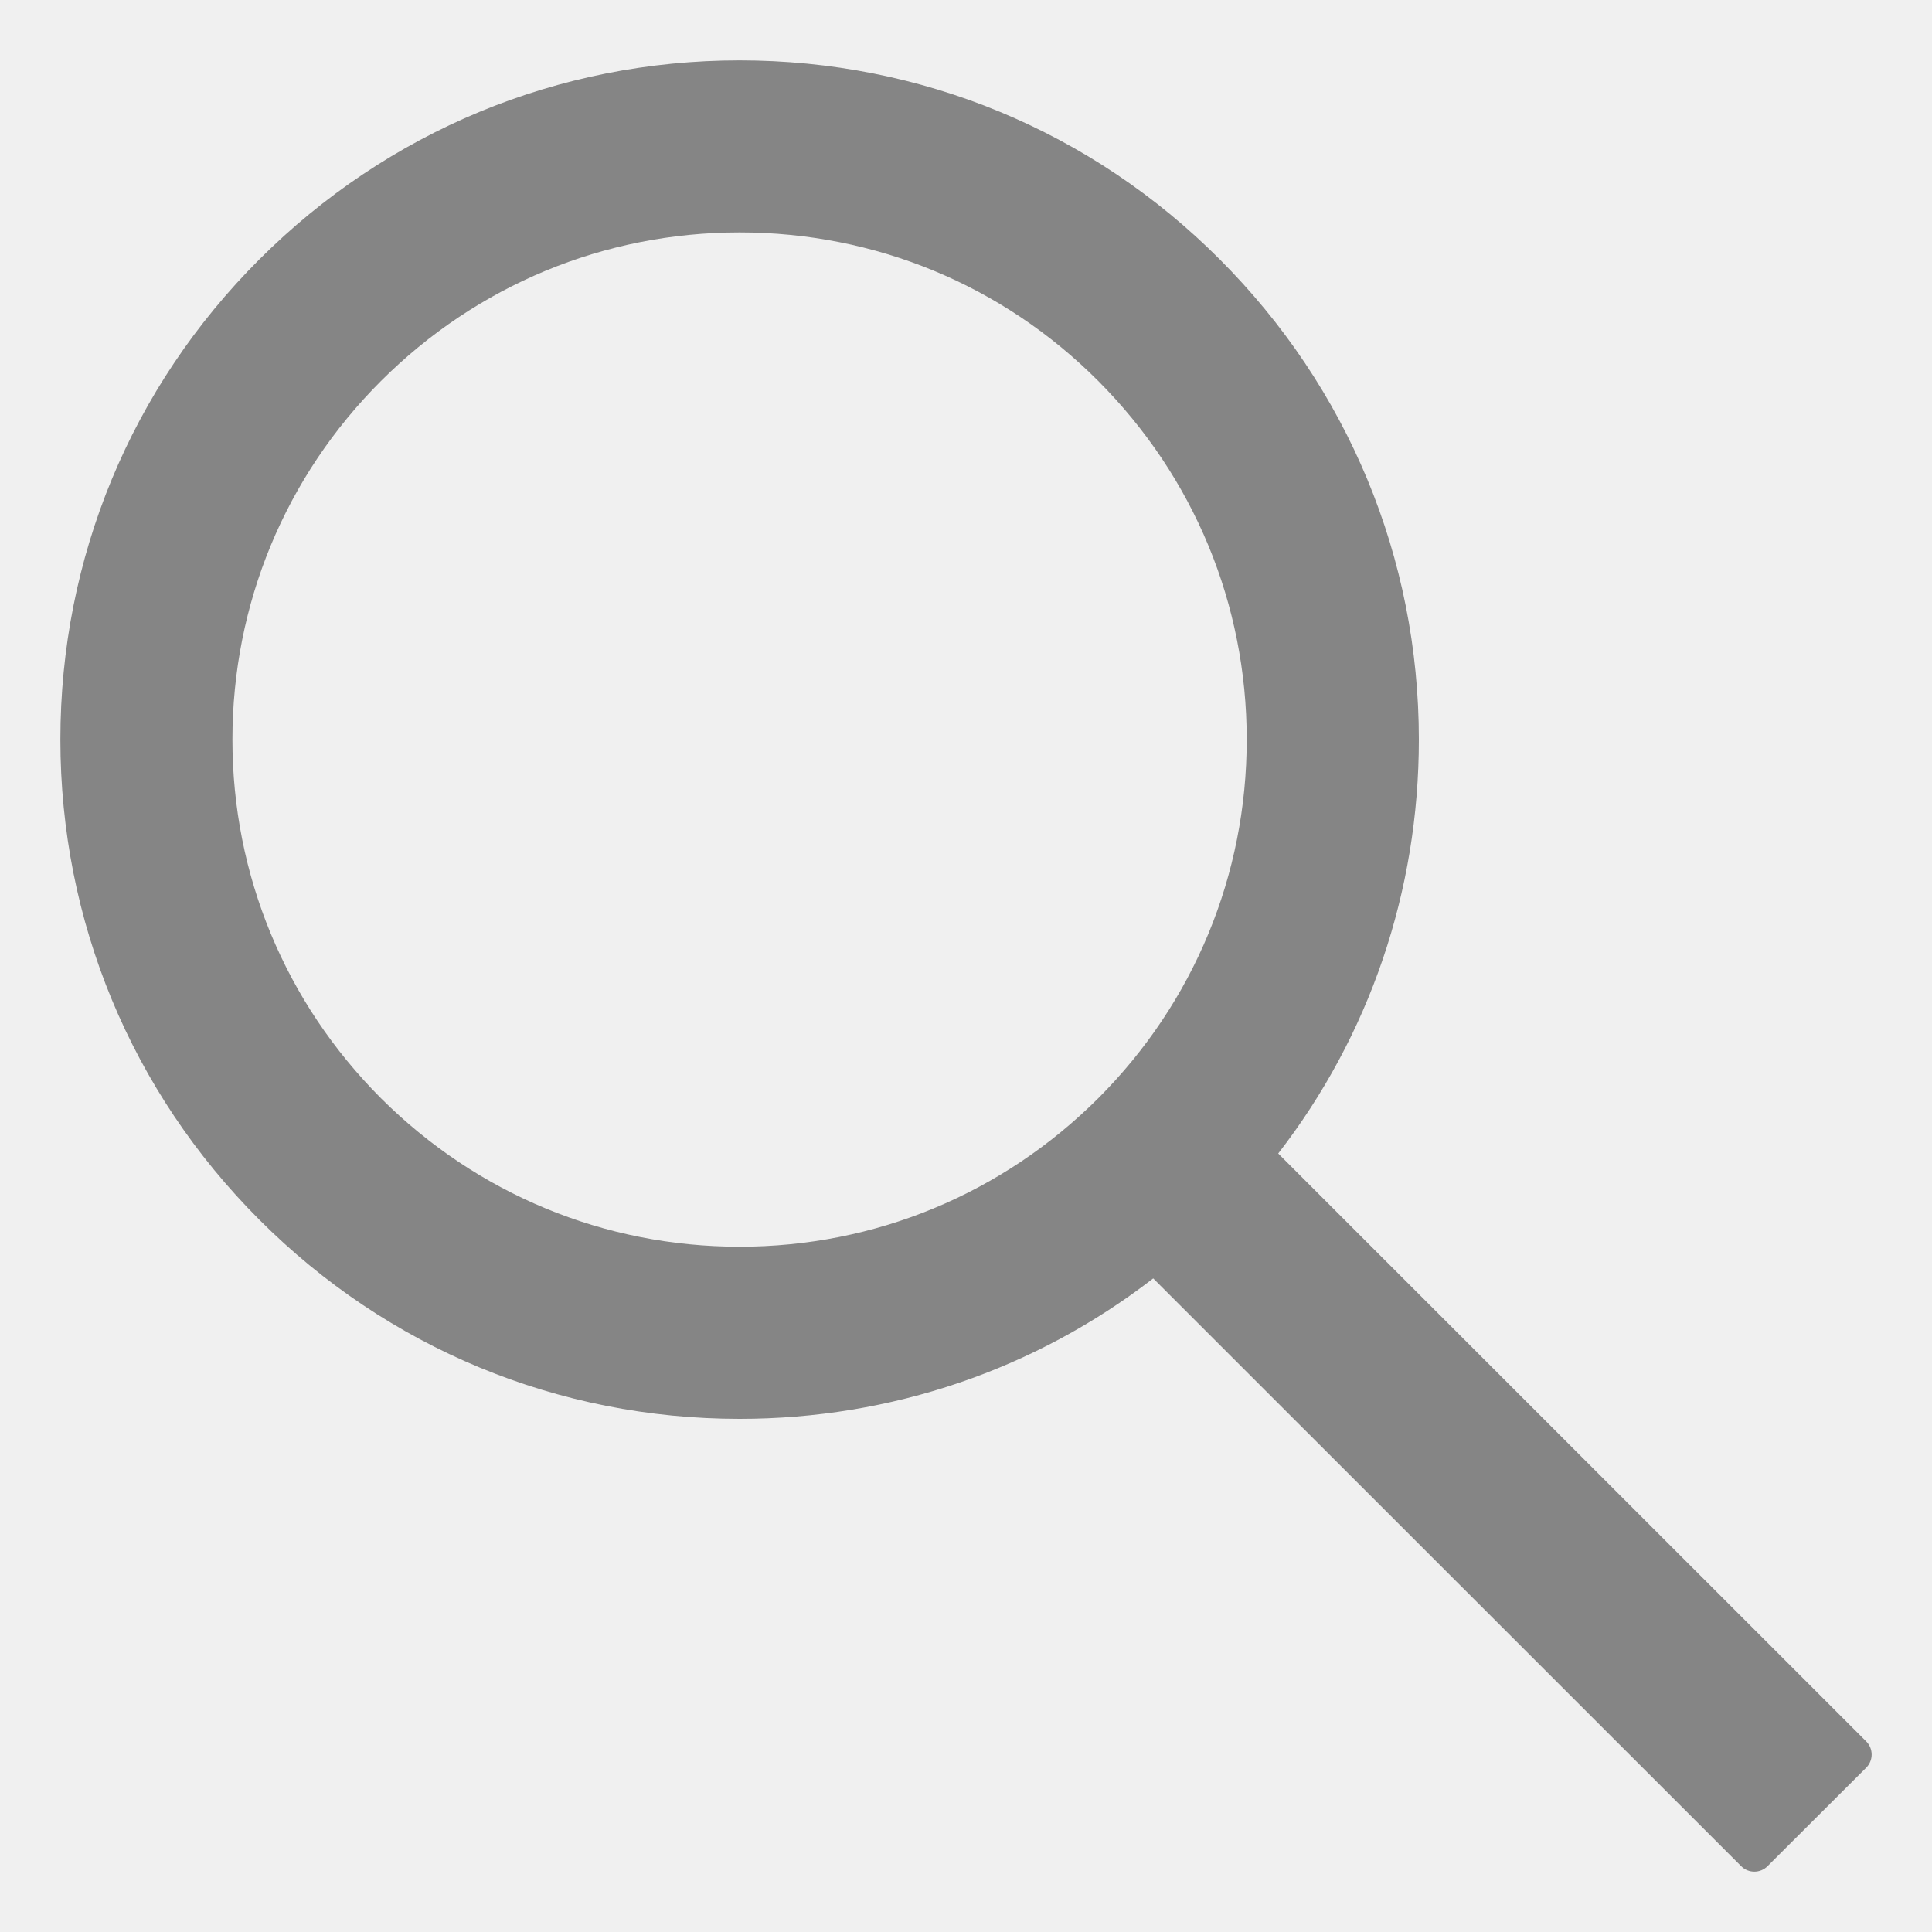
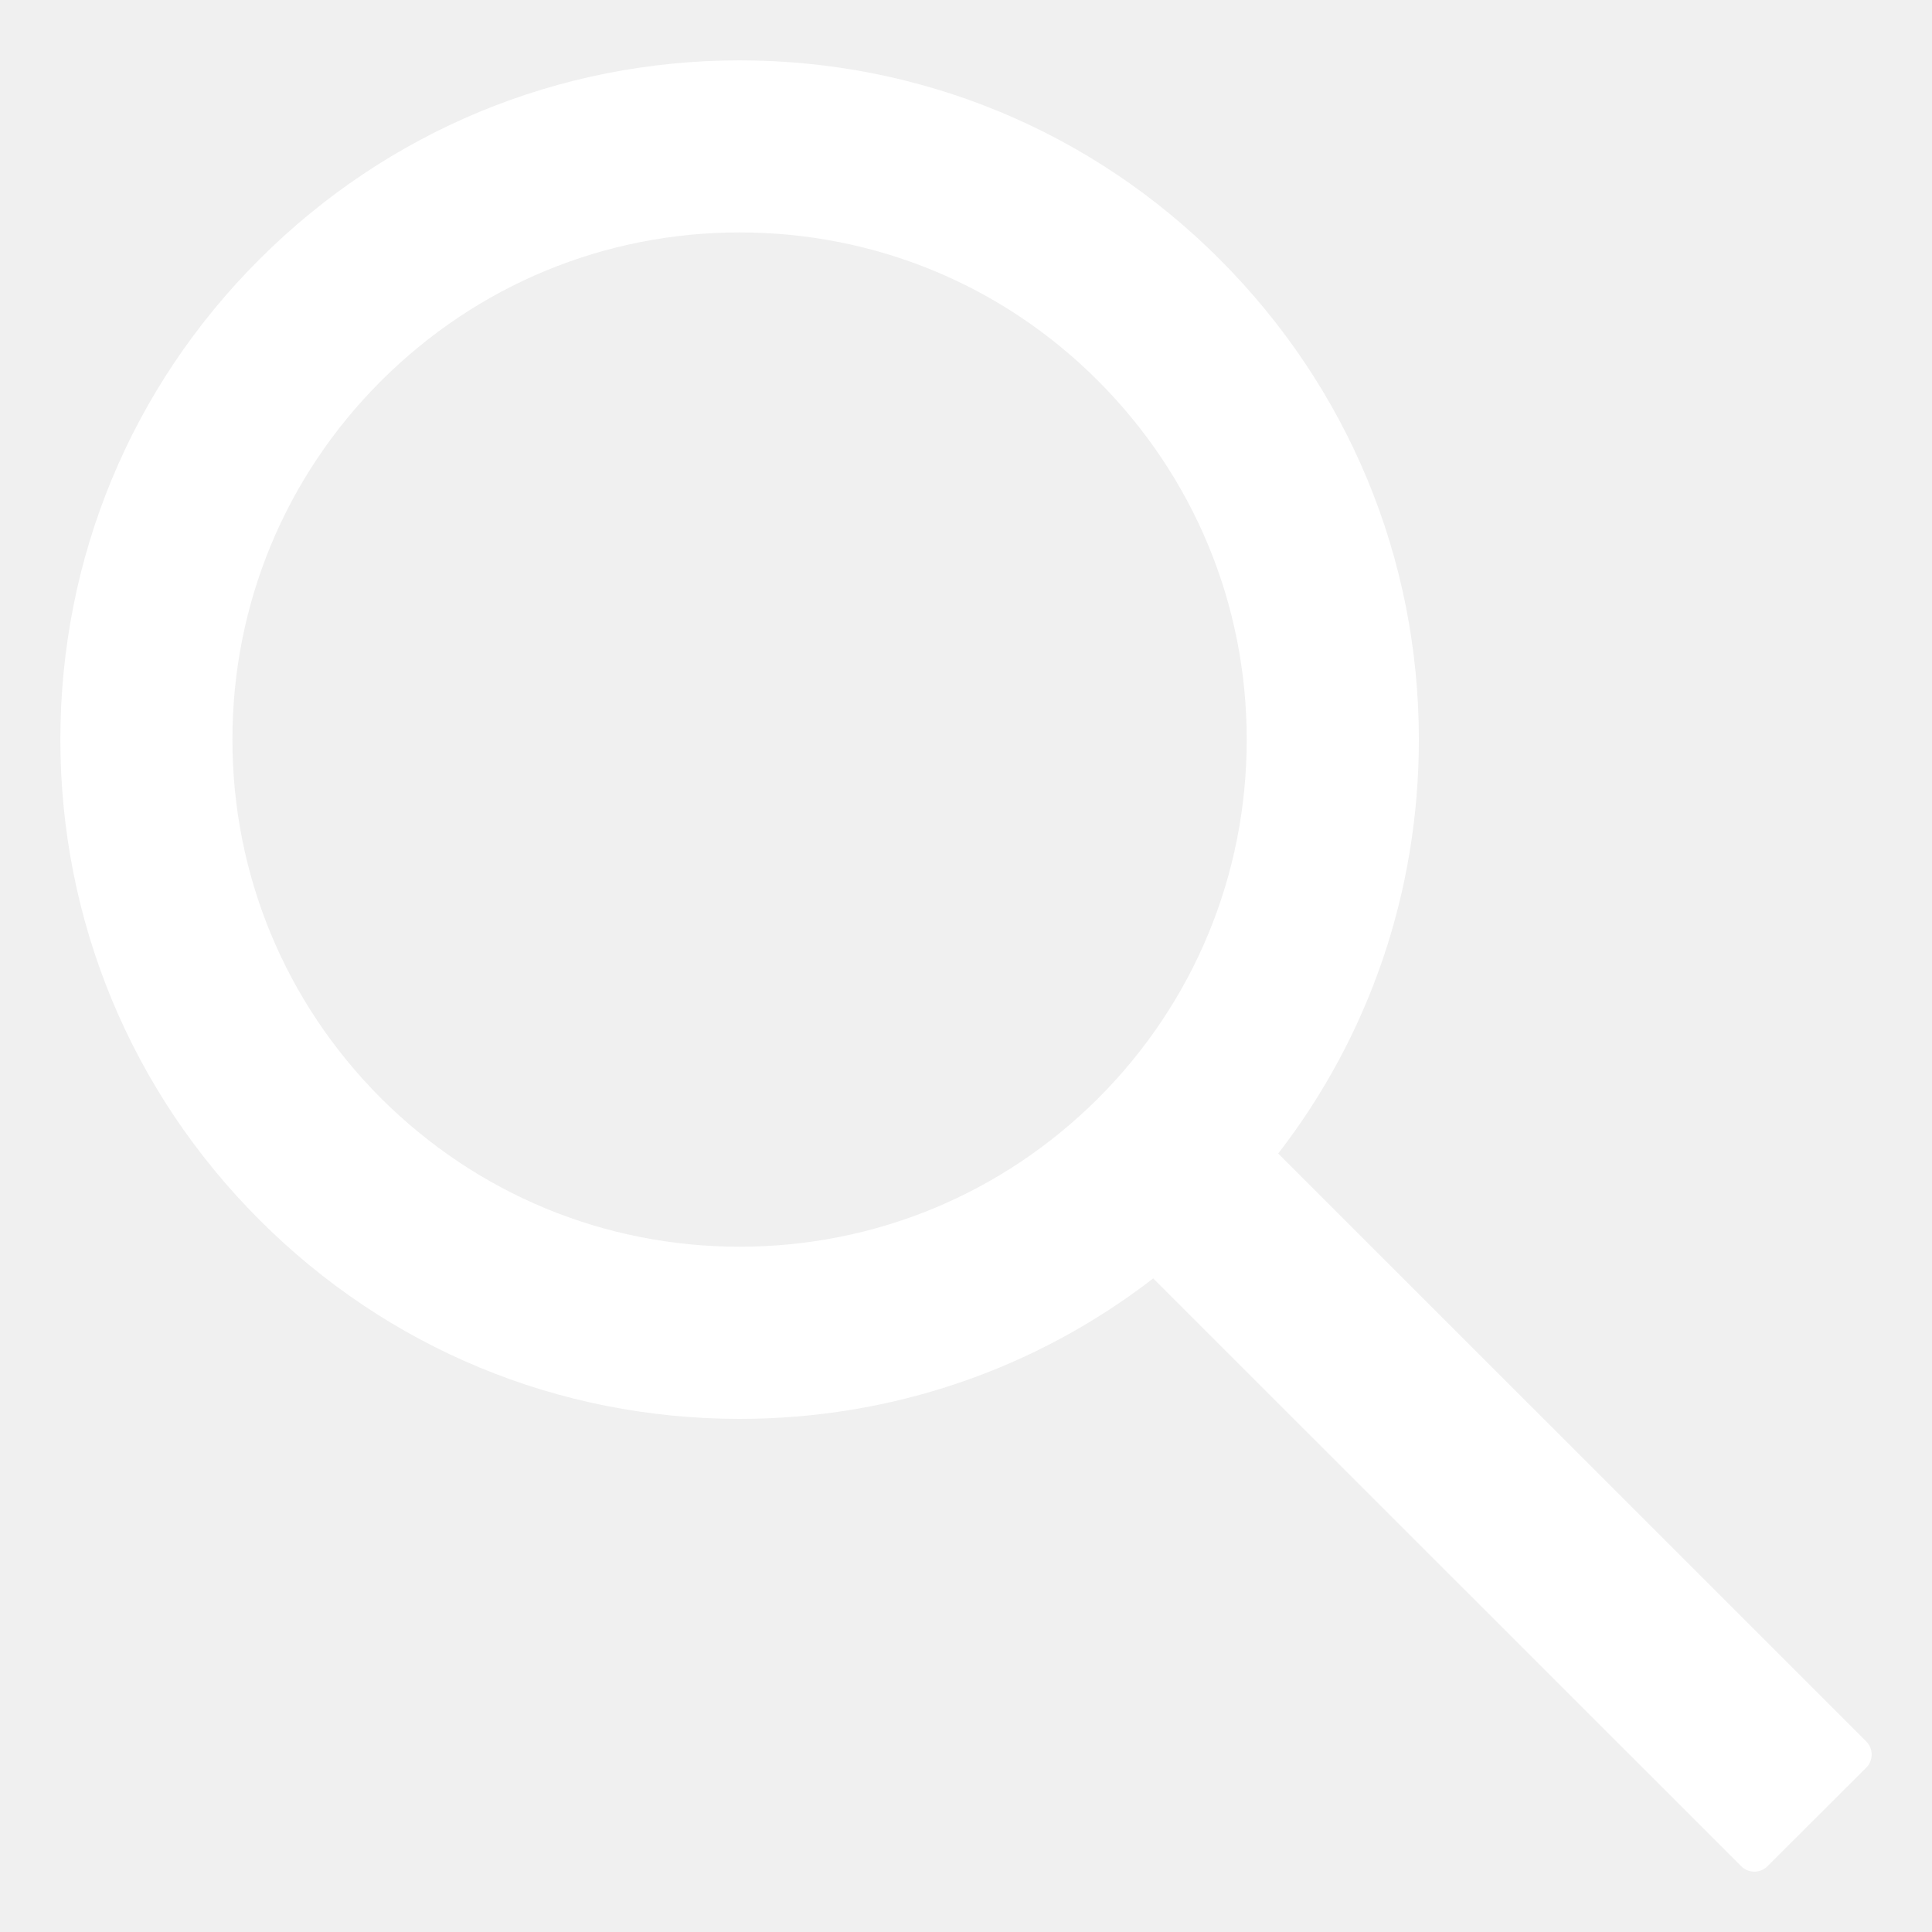
<svg xmlns="http://www.w3.org/2000/svg" version="1.1" width="20px" height="20px">
  <g transform="matrix(1 0 0 1 -1735 -122 )">
-     <path d="M 19.319 18.299  C 19.394 18.224  19.394 18.102  19.319 18.027  L 13.232 11.941  C 14.177 10.72  14.688 9.227  14.688 7.656  C 14.688 5.777  13.954 4.014  12.627 2.685  C 11.301 1.356  9.534 0.625  7.656 0.625  C 5.779 0.625  4.012 1.359  2.685 2.685  C 1.356 4.012  0.625 5.777  0.625 7.656  C 0.625 9.534  1.359 11.301  2.685 12.627  C 4.012 13.956  5.777 14.688  7.656 14.688  C 9.227 14.688  10.717 14.177  11.938 13.234  L 18.025 19.319  C 18.1 19.394  18.222 19.394  18.297 19.319  L 19.319 18.299  Z M 12.906 7.656  C 12.906 9.058  12.36 10.377  11.369 11.369  C 10.375 12.36  9.058 12.906  7.656 12.906  C 6.255 12.906  4.938 12.36  3.944 11.369  C 2.952 10.375  2.406 9.058  2.406 7.656  C 2.406 6.255  2.952 4.935  3.944 3.944  C 4.938 2.952  6.255 2.406  7.656 2.406  C 9.058 2.406  10.377 2.95  11.369 3.944  C 12.36 4.938  12.906 6.255  12.906 7.656  Z " fill-rule="nonzero" fill="#000000" stroke="none" fill-opacity="0.447" transform="matrix(1 0 0 1 1735 122 )" />
+     <path d="M 19.319 18.299  C 19.394 18.224  19.394 18.102  19.319 18.027  L 13.232 11.941  C 14.177 10.72  14.688 9.227  14.688 7.656  C 14.688 5.777  13.954 4.014  12.627 2.685  C 11.301 1.356  9.534 0.625  7.656 0.625  C 5.779 0.625  4.012 1.359  2.685 2.685  C 1.356 4.012  0.625 5.777  0.625 7.656  C 0.625 9.534  1.359 11.301  2.685 12.627  C 4.012 13.956  5.777 14.688  7.656 14.688  C 9.227 14.688  10.717 14.177  11.938 13.234  L 18.025 19.319  C 18.1 19.394  18.222 19.394  18.297 19.319  L 19.319 18.299  Z M 12.906 7.656  C 12.906 9.058  12.36 10.377  11.369 11.369  C 10.375 12.36  9.058 12.906  7.656 12.906  C 6.255 12.906  4.938 12.36  3.944 11.369  C 2.952 10.375  2.406 9.058  2.406 7.656  C 2.406 6.255  2.952 4.935  3.944 3.944  C 4.938 2.952  6.255 2.406  7.656 2.406  C 9.058 2.406  10.377 2.95  11.369 3.944  C 12.36 4.938  12.906 6.255  12.906 7.656  Z " fill-rule="nonzero" fill="#ffffff" stroke="none" transform="matrix(1 0 0 1 1735 122 )" />
  </g>
</svg>
